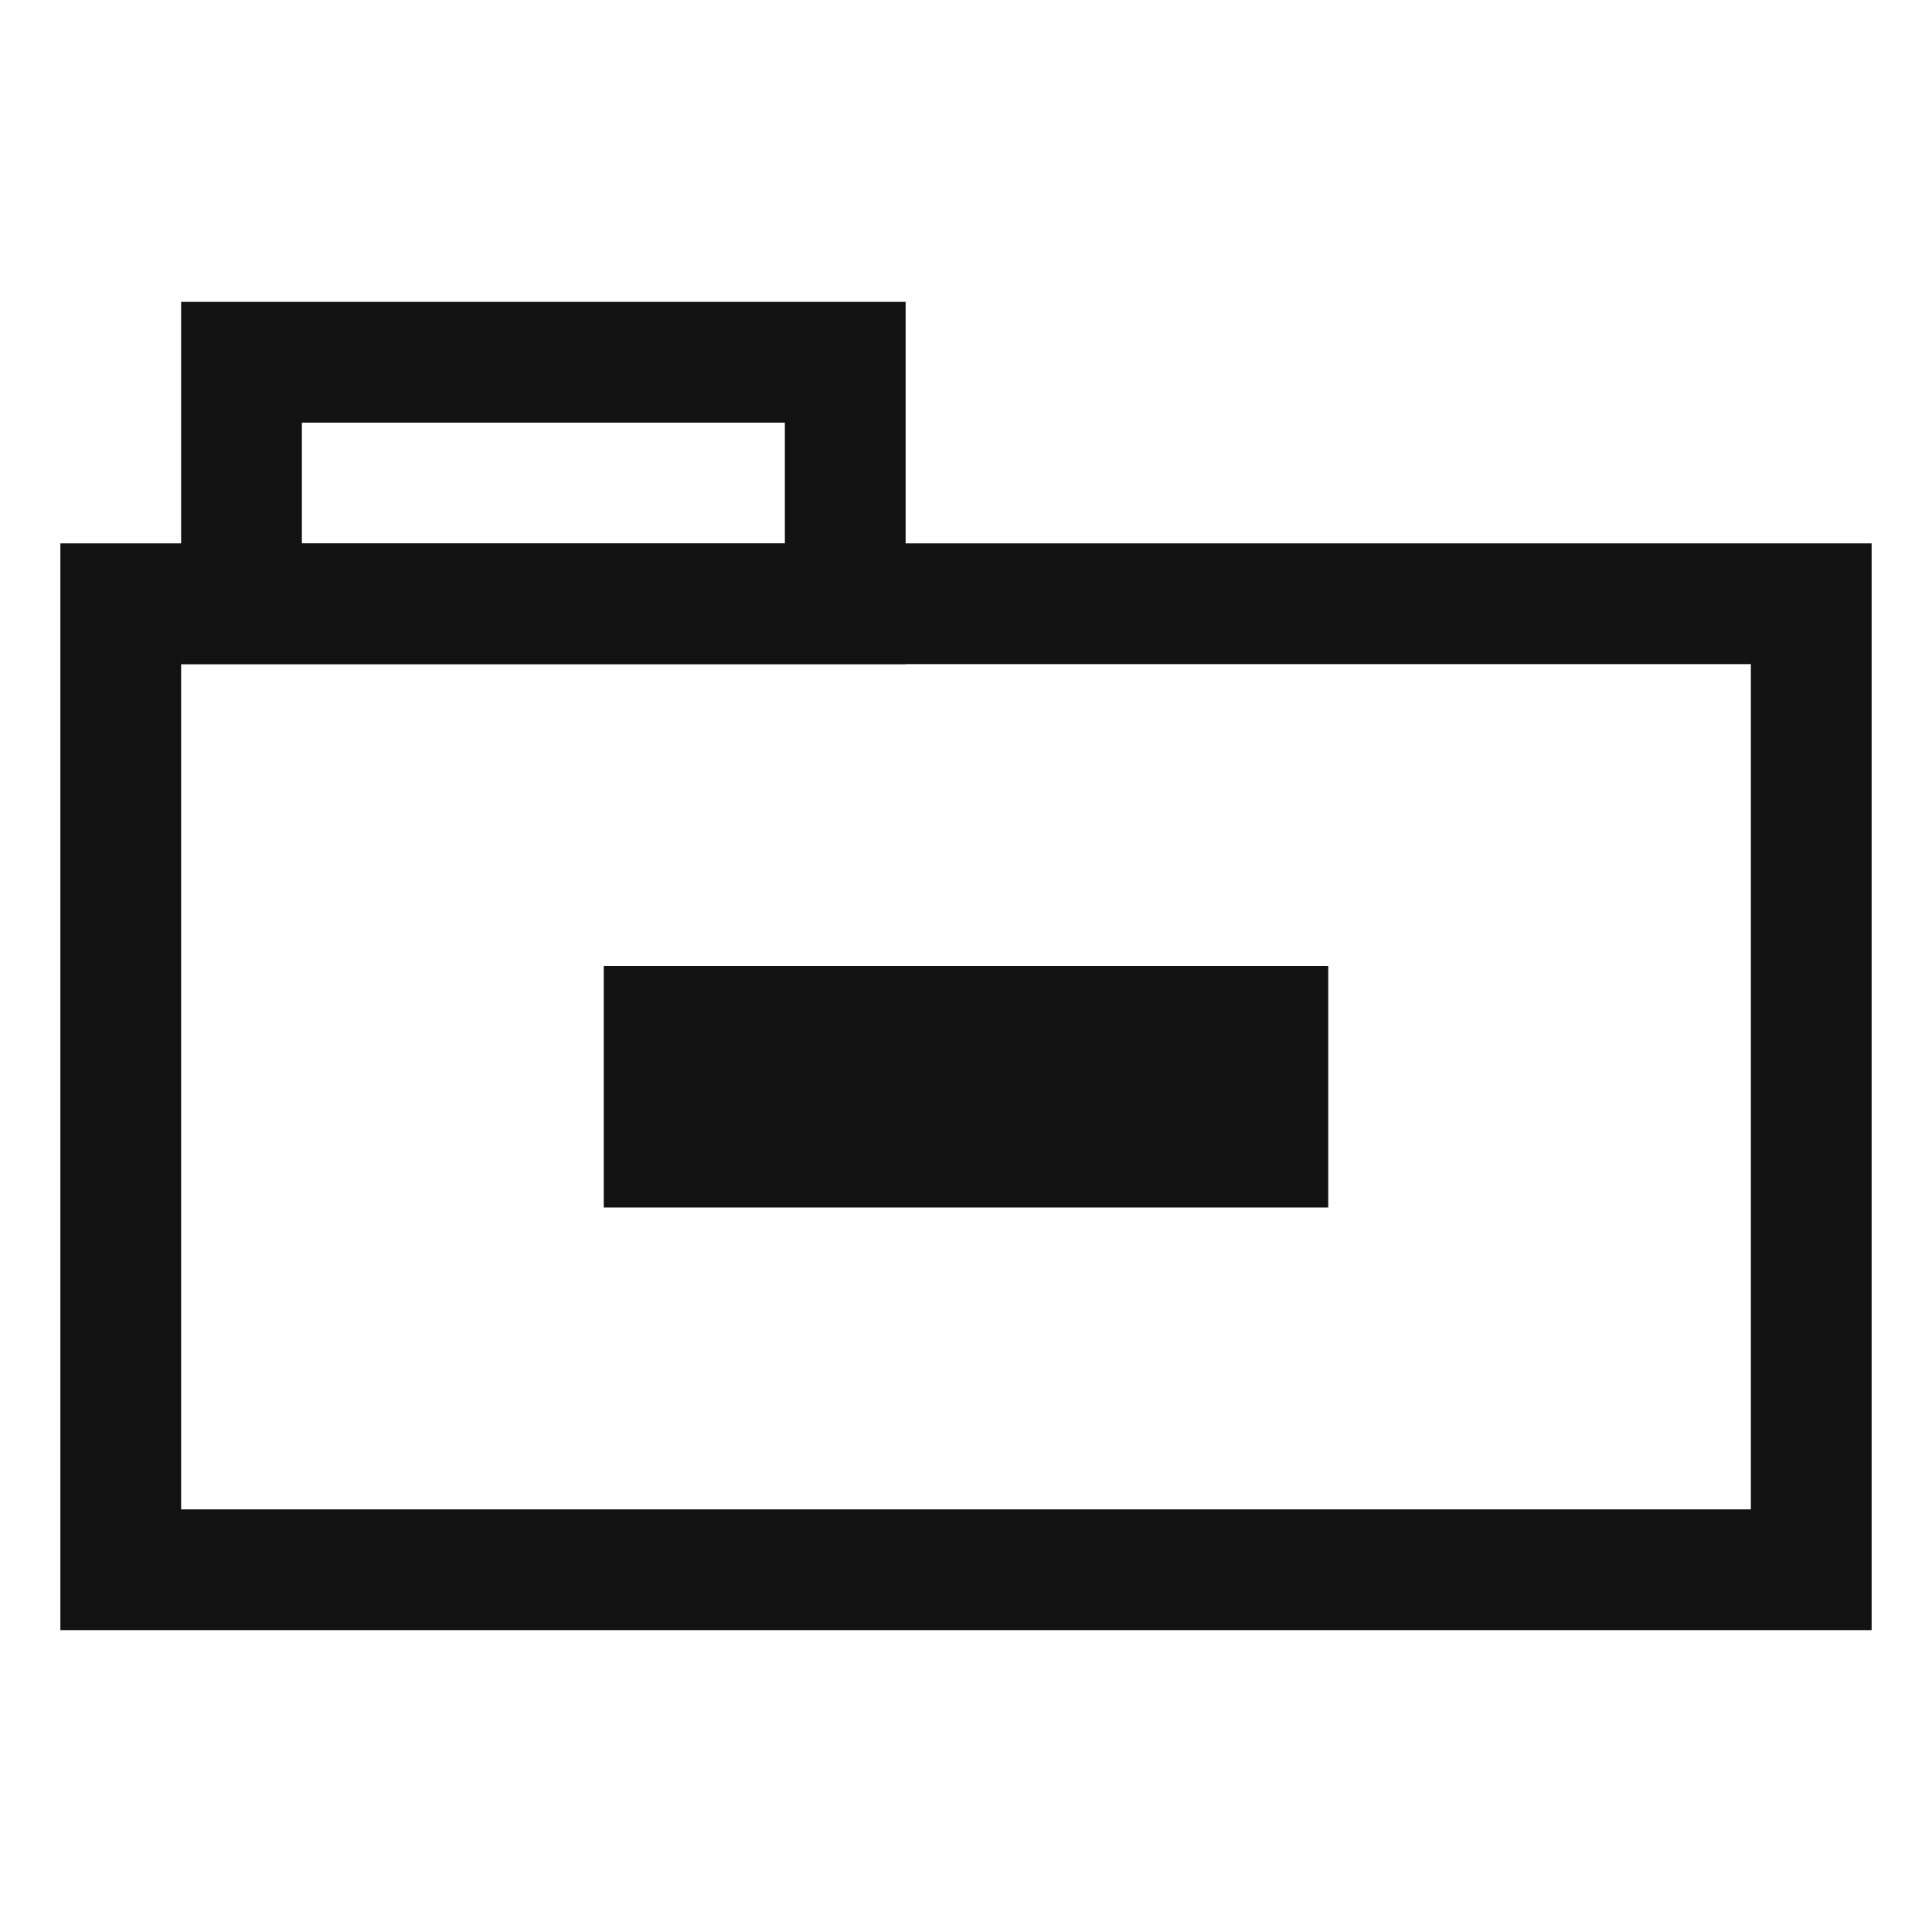
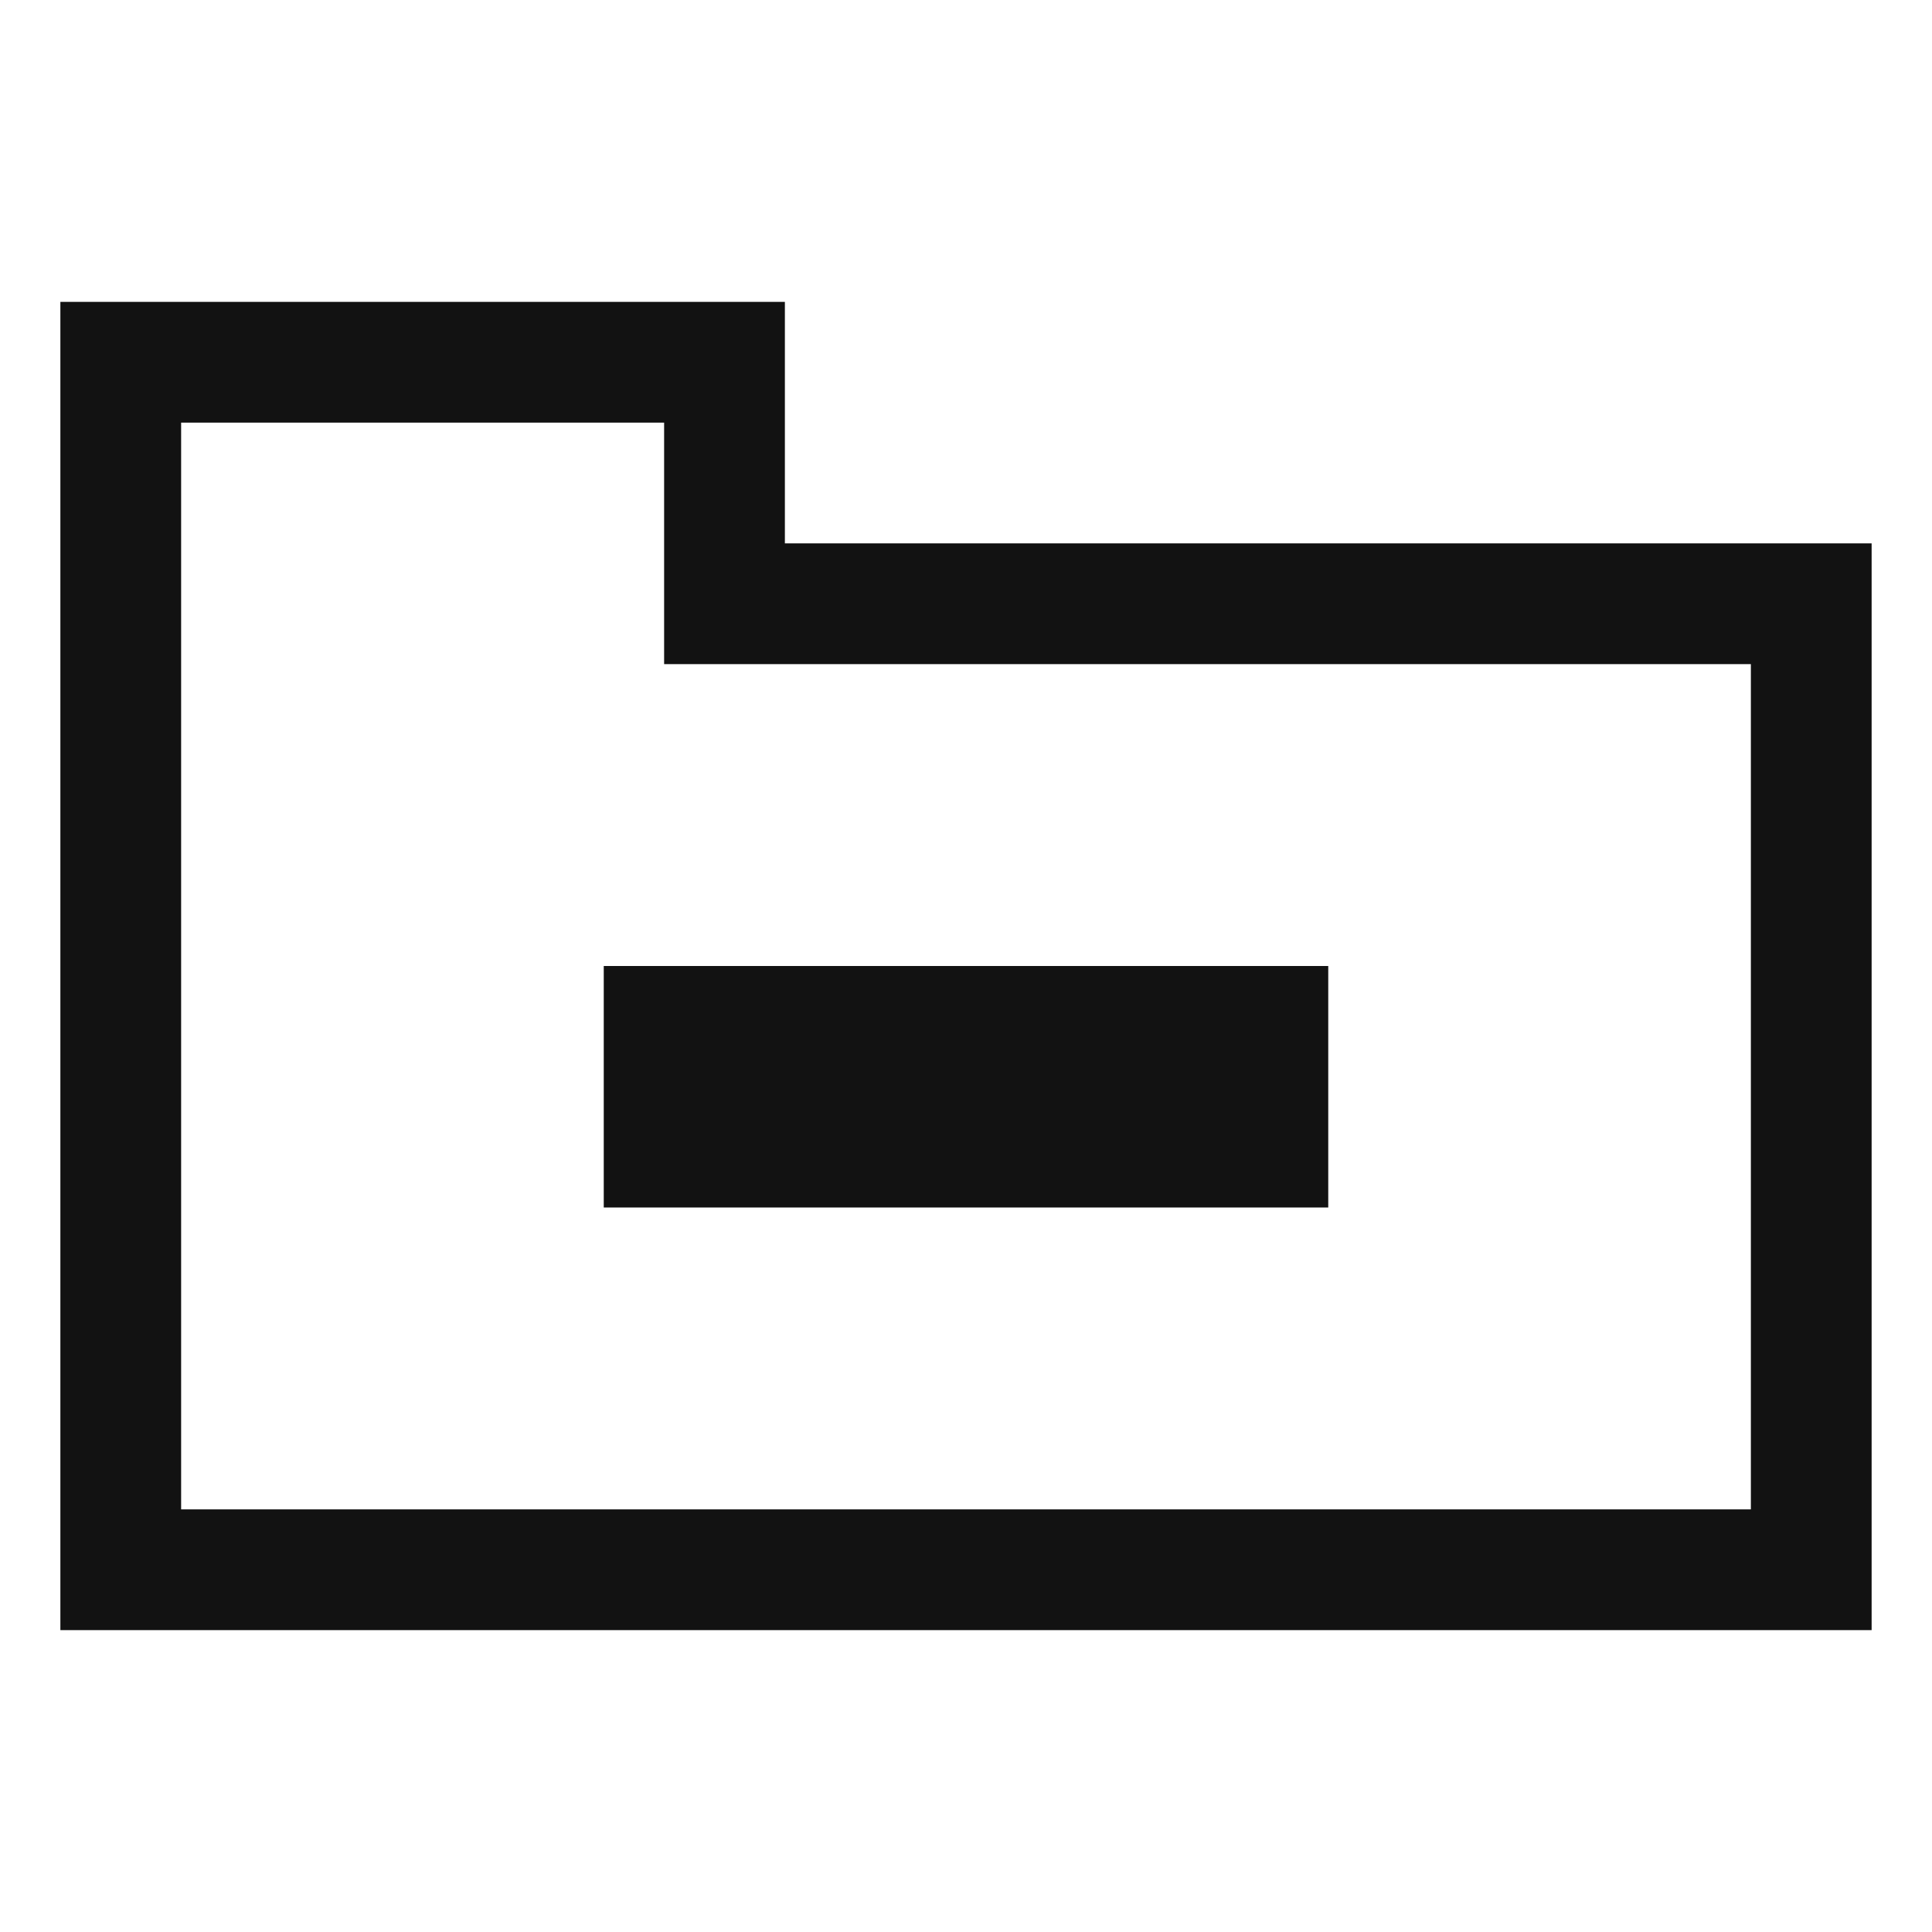
<svg xmlns="http://www.w3.org/2000/svg" version="1.1" fill="none" viewbox="0 0 16 16" width="16" height="16">
-   <g stroke="#121212" stroke-width="1">
-     <rect x="1" y="5" width="14" height="8" />
-     <rect x="2" y="3" width="5" height="2" />
-   </g>
+   <polygon stroke="#121212" stroke-width="1" points="1 3, 1 13, 15 13, 15 5, 6 5, 6 3, 1 3" />
  <rect fill="#121212" x="5" y="8" width="6" height="2" />
</svg>
